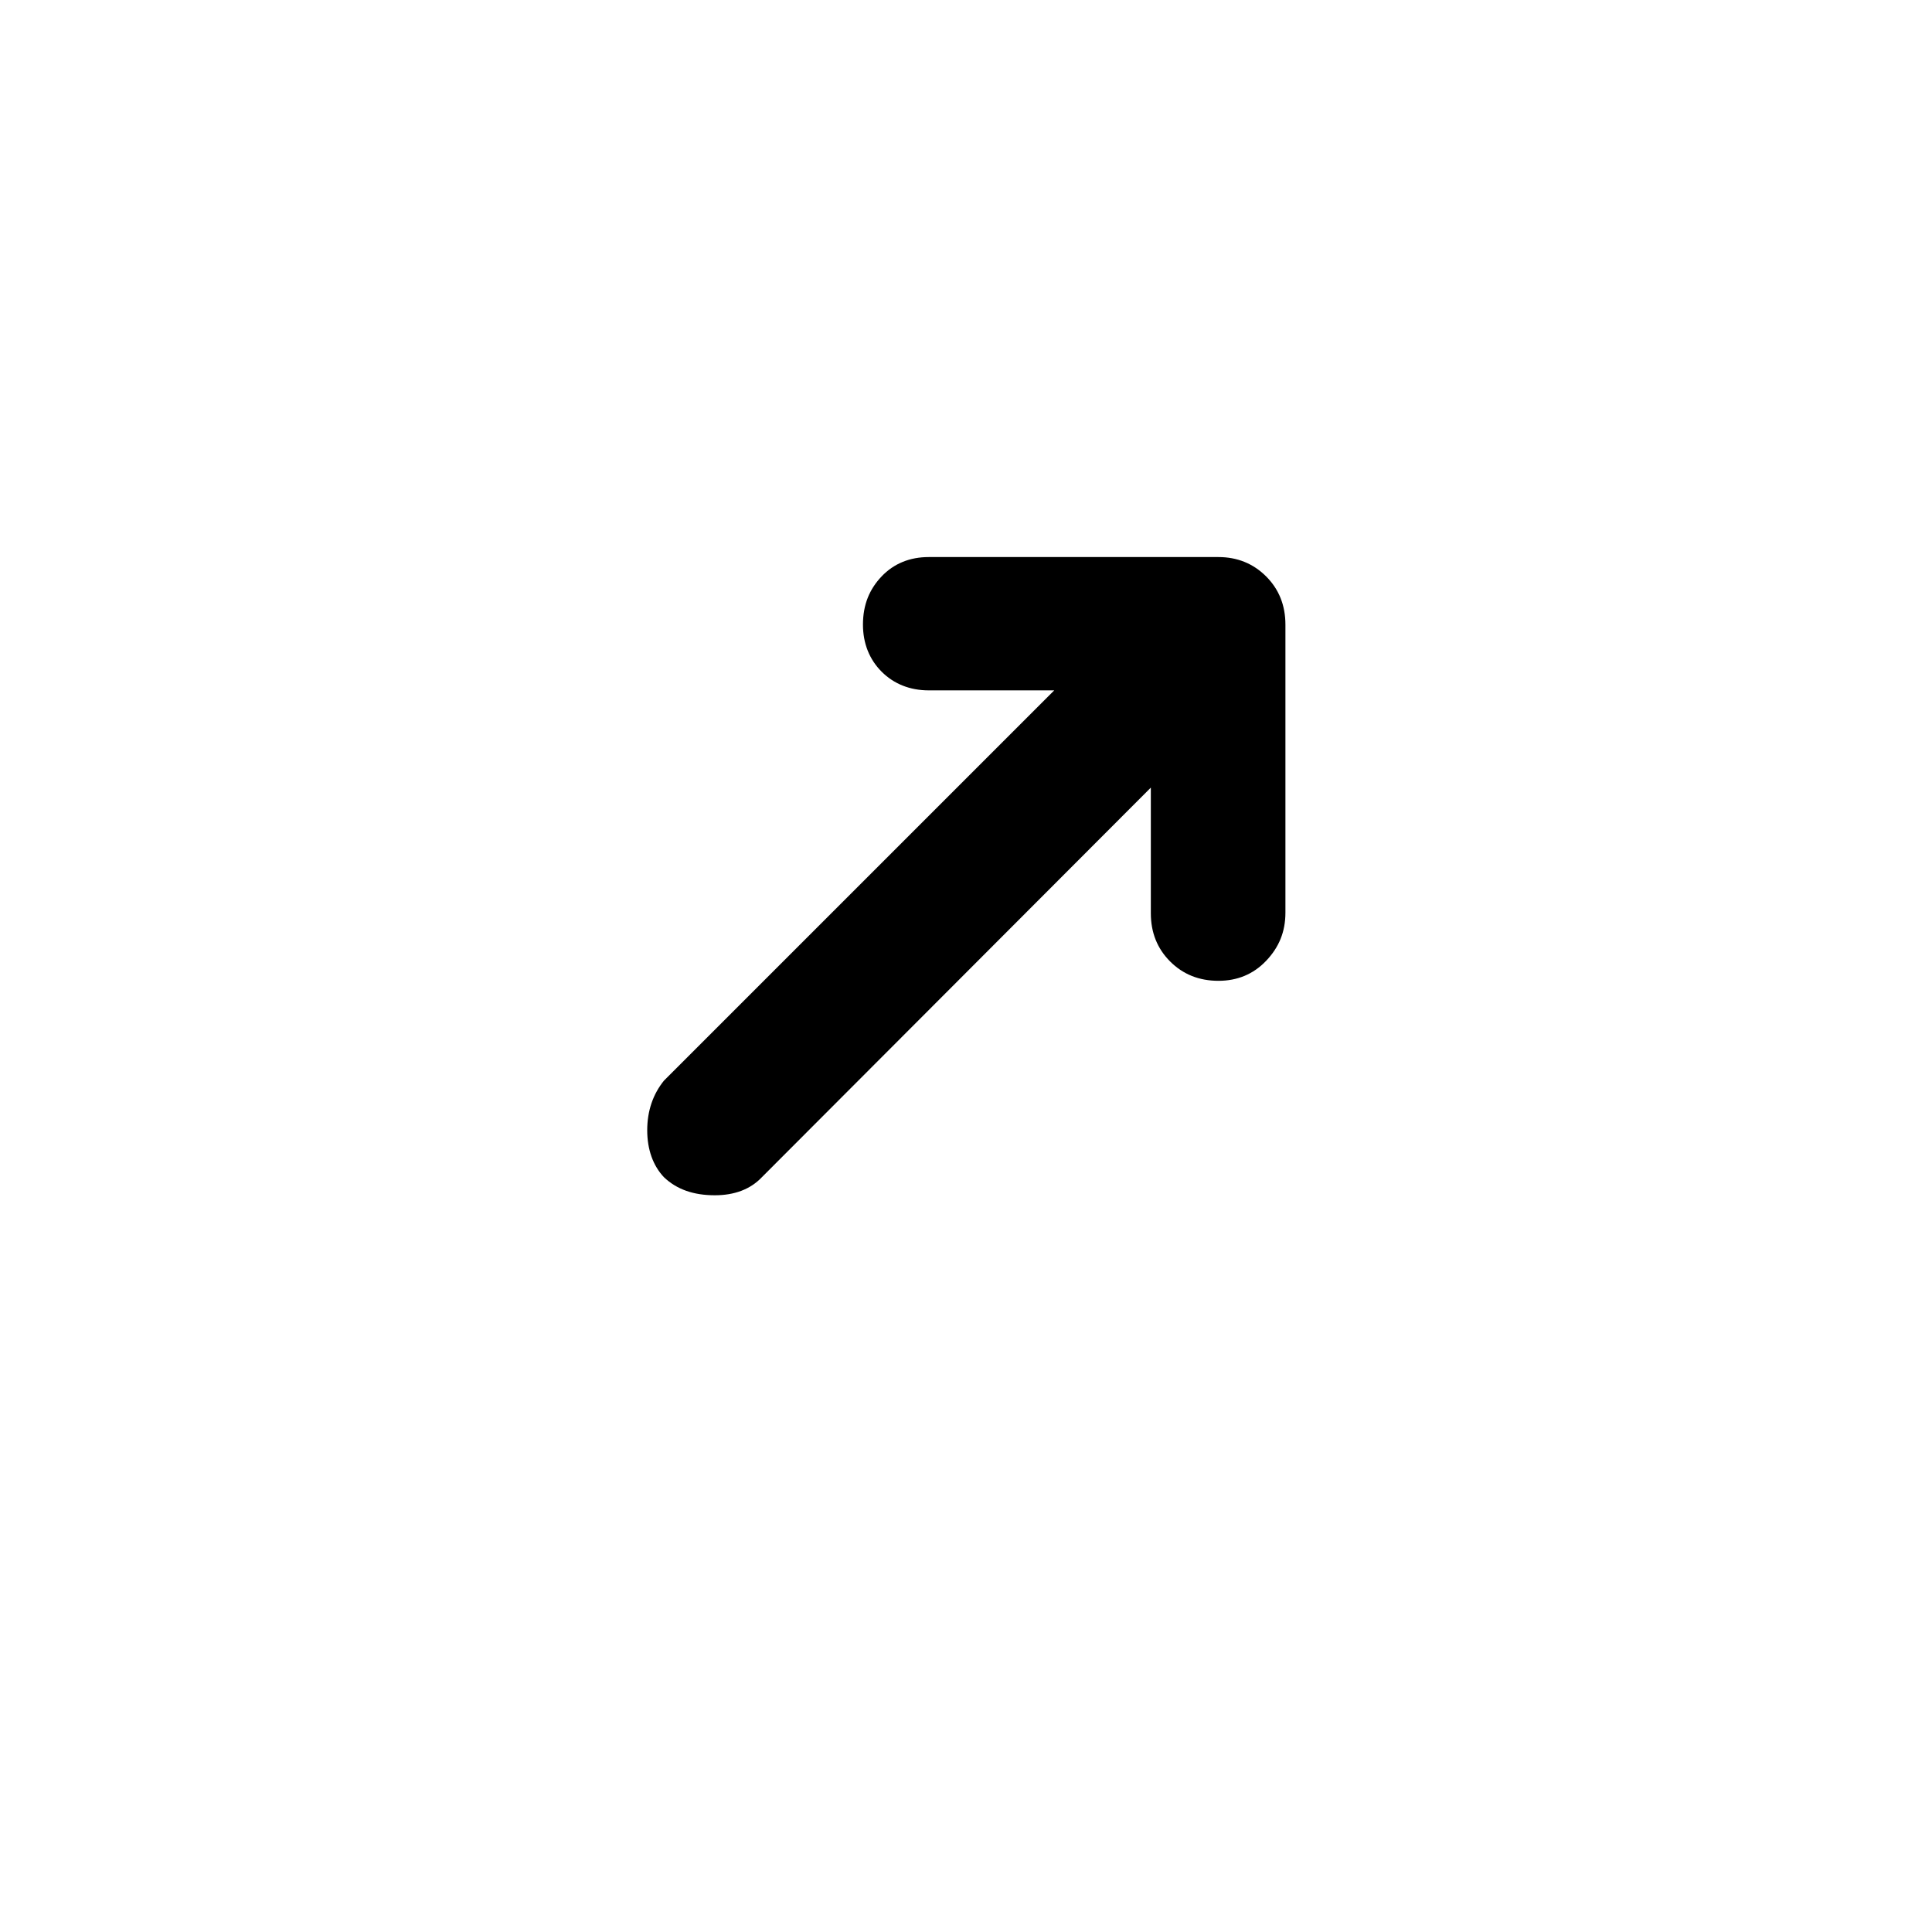
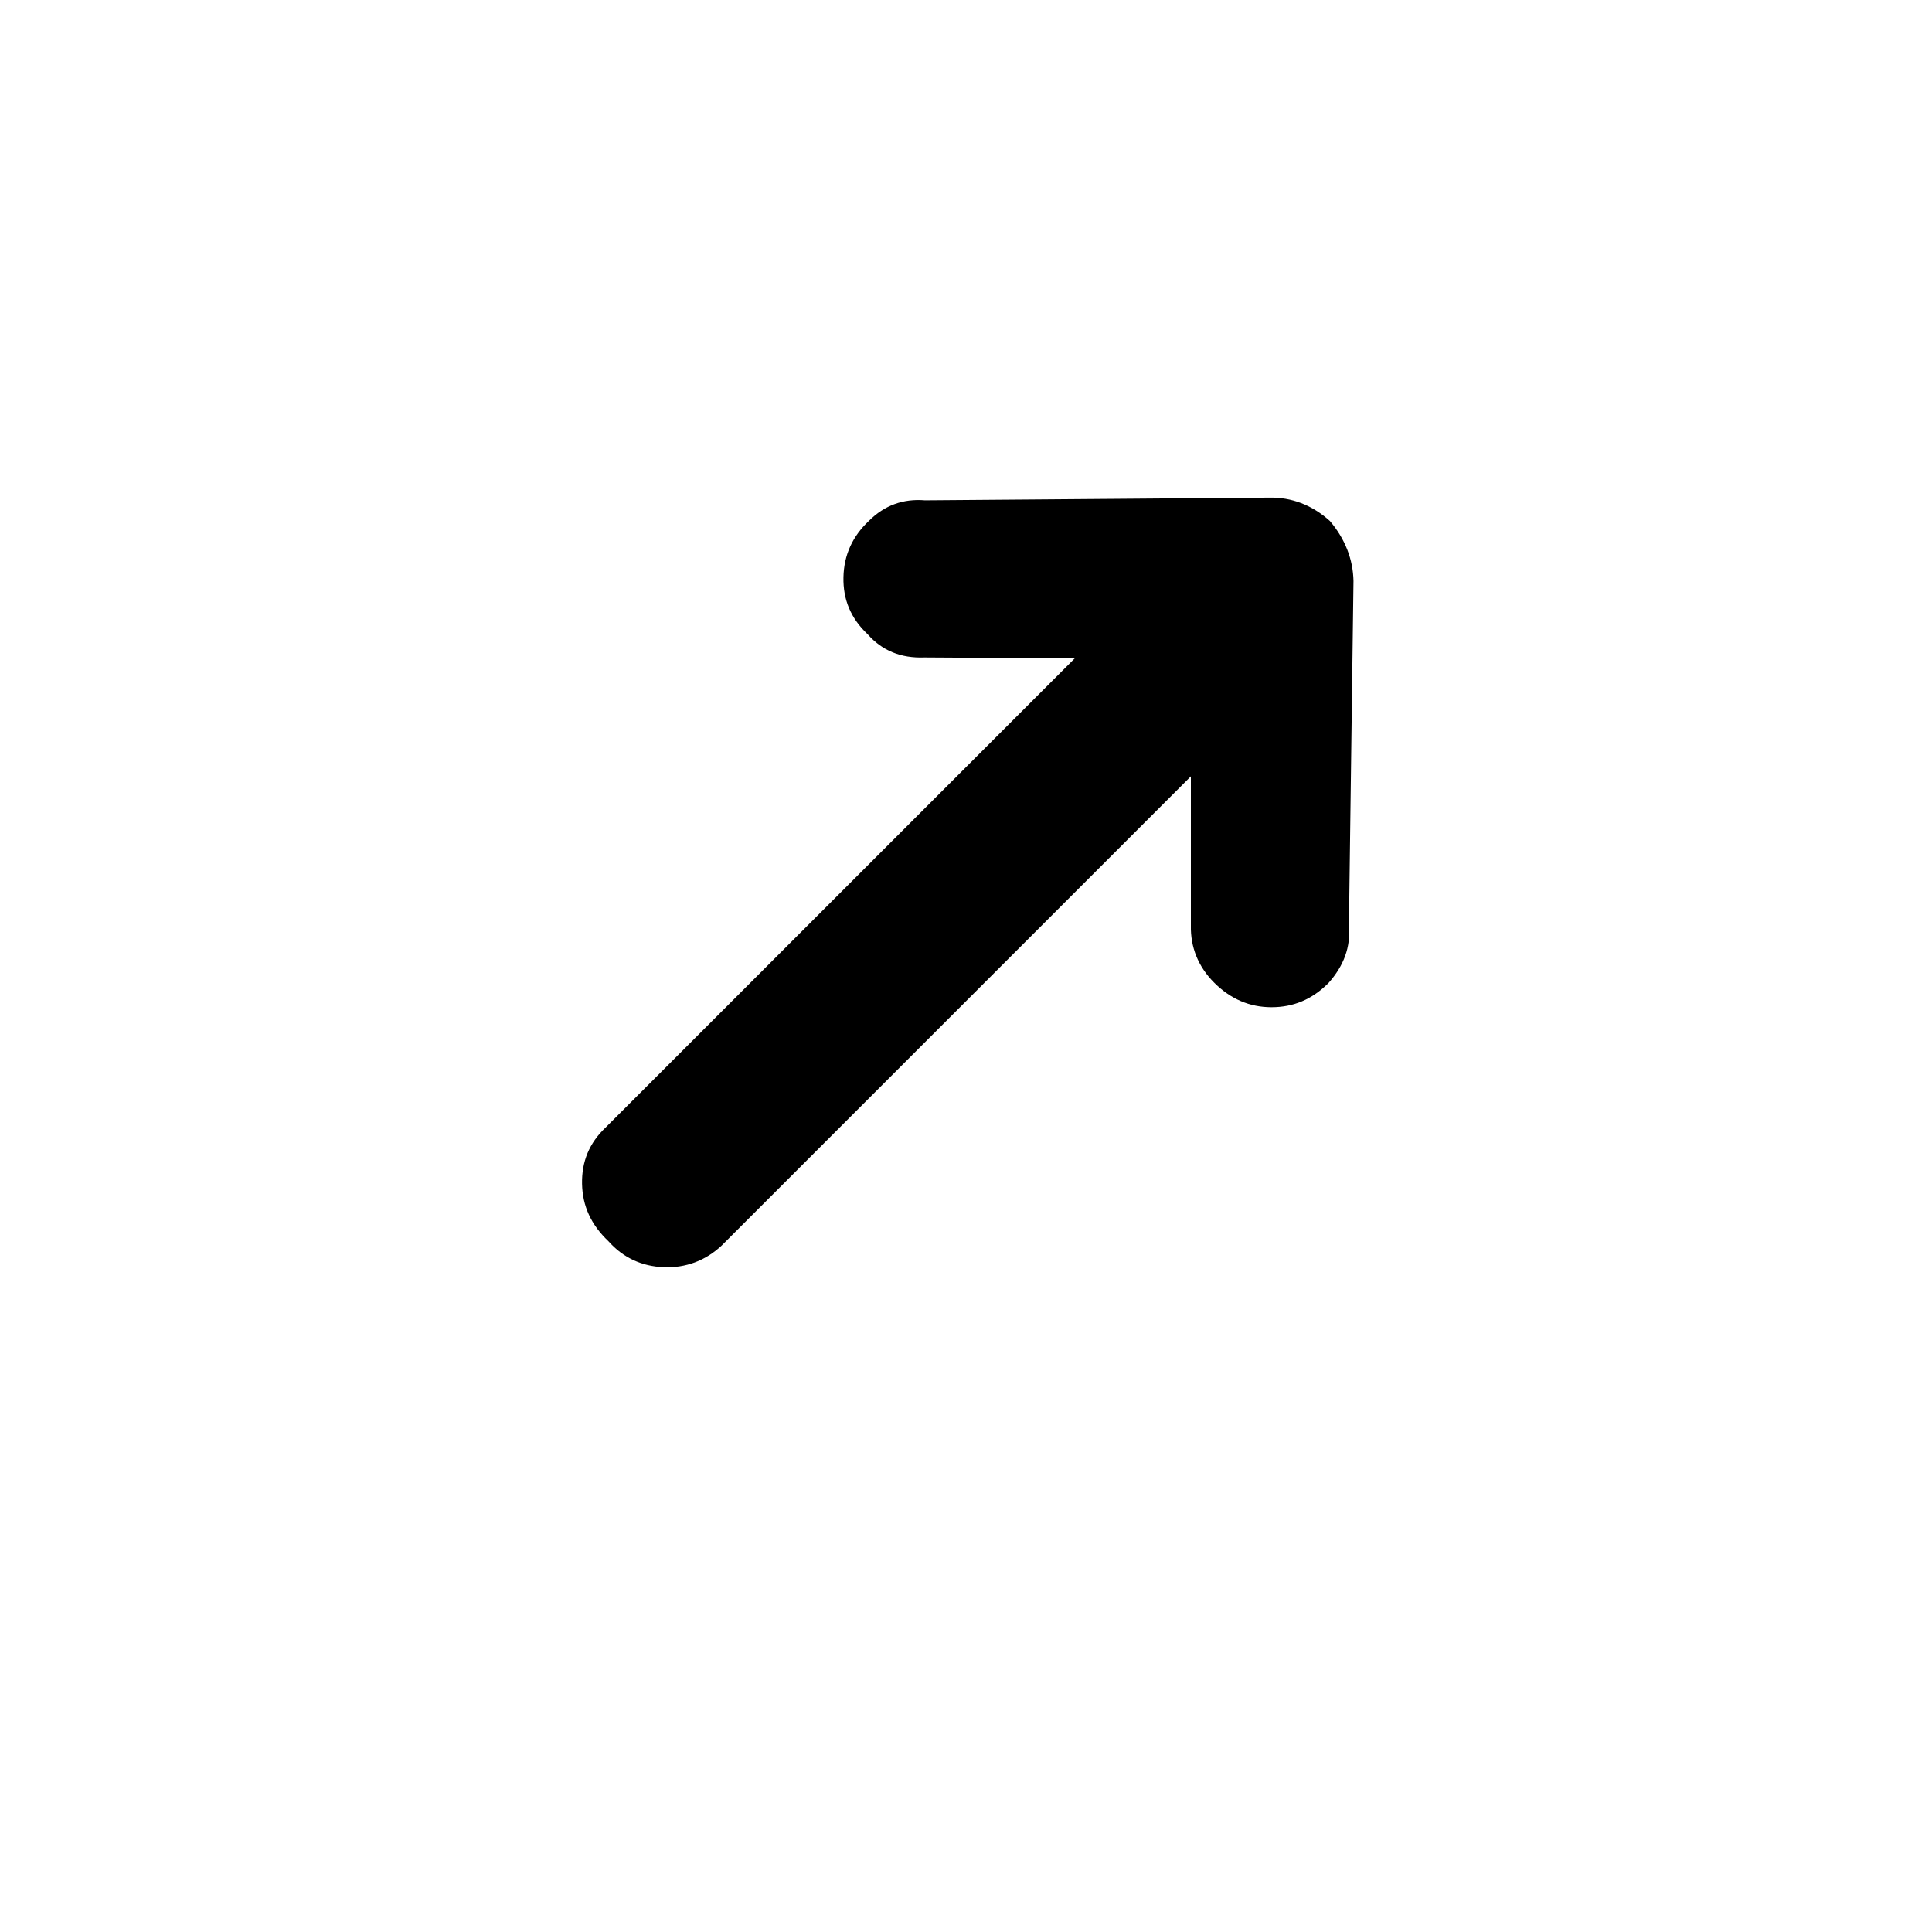
<svg xmlns="http://www.w3.org/2000/svg" version="1.1" id="Layer_1" x="0px" y="0px" viewBox="0 0 30 30" style="enable-background:new 0 0 30 30;" xml:space="preserve">
-   <path d="M10.05,17.55c0,0.3,0.09,0.55,0.26,0.73c0.2,0.19,0.46,0.28,0.79,0.28c0.3,0,0.55-0.09,0.73-0.28l6.04-6.05v1.95  c0,0.3,0.1,0.55,0.3,0.75c0.2,0.2,0.45,0.3,0.75,0.3c0.29,0,0.54-0.1,0.74-0.31s0.3-0.45,0.3-0.75V9.7c0-0.3-0.1-0.55-0.3-0.75  s-0.45-0.3-0.74-0.3h-4.5c-0.29,0-0.54,0.1-0.73,0.3S13.4,9.39,13.4,9.7c0,0.29,0.1,0.54,0.29,0.73s0.44,0.29,0.73,0.29h1.95  l-6.06,6.06C10.14,16.99,10.05,17.25,10.05,17.55z" />
+   <defs id="defs7" />
+   <path d="m 13.493,8.087 c -0.255,0.24 -0.389,0.53 -0.396,0.877 -0.007,0.346 0.113,0.636 0.375,0.884 0.226,0.255 0.516,0.375 0.884,0.361 l 2.333,0.014 -7.283,7.283 c -0.255,0.24 -0.375,0.53 -0.368,0.877 0.007,0.346 0.141,0.636 0.41,0.891 0.226,0.255 0.516,0.389 0.856,0.403 0.339,0.014 0.651,-0.099 0.905,-0.339 l 7.283,-7.283 v 2.319 c -0.007,0.332 0.113,0.636 0.361,0.884 0.255,0.255 0.552,0.382 0.891,0.382 0.339,0 0.629,-0.12 0.884,-0.375 0.24,-0.269 0.346,-0.559 0.318,-0.884 l 0.071,-5.36 c -0.007,-0.332 -0.127,-0.651 -0.368,-0.933 -0.276,-0.247 -0.594,-0.368 -0.94,-0.361 l -5.346,0.042 c -0.339,-0.028 -0.629,0.078 -0.87,0.318 z" id="path2" />
</svg>
